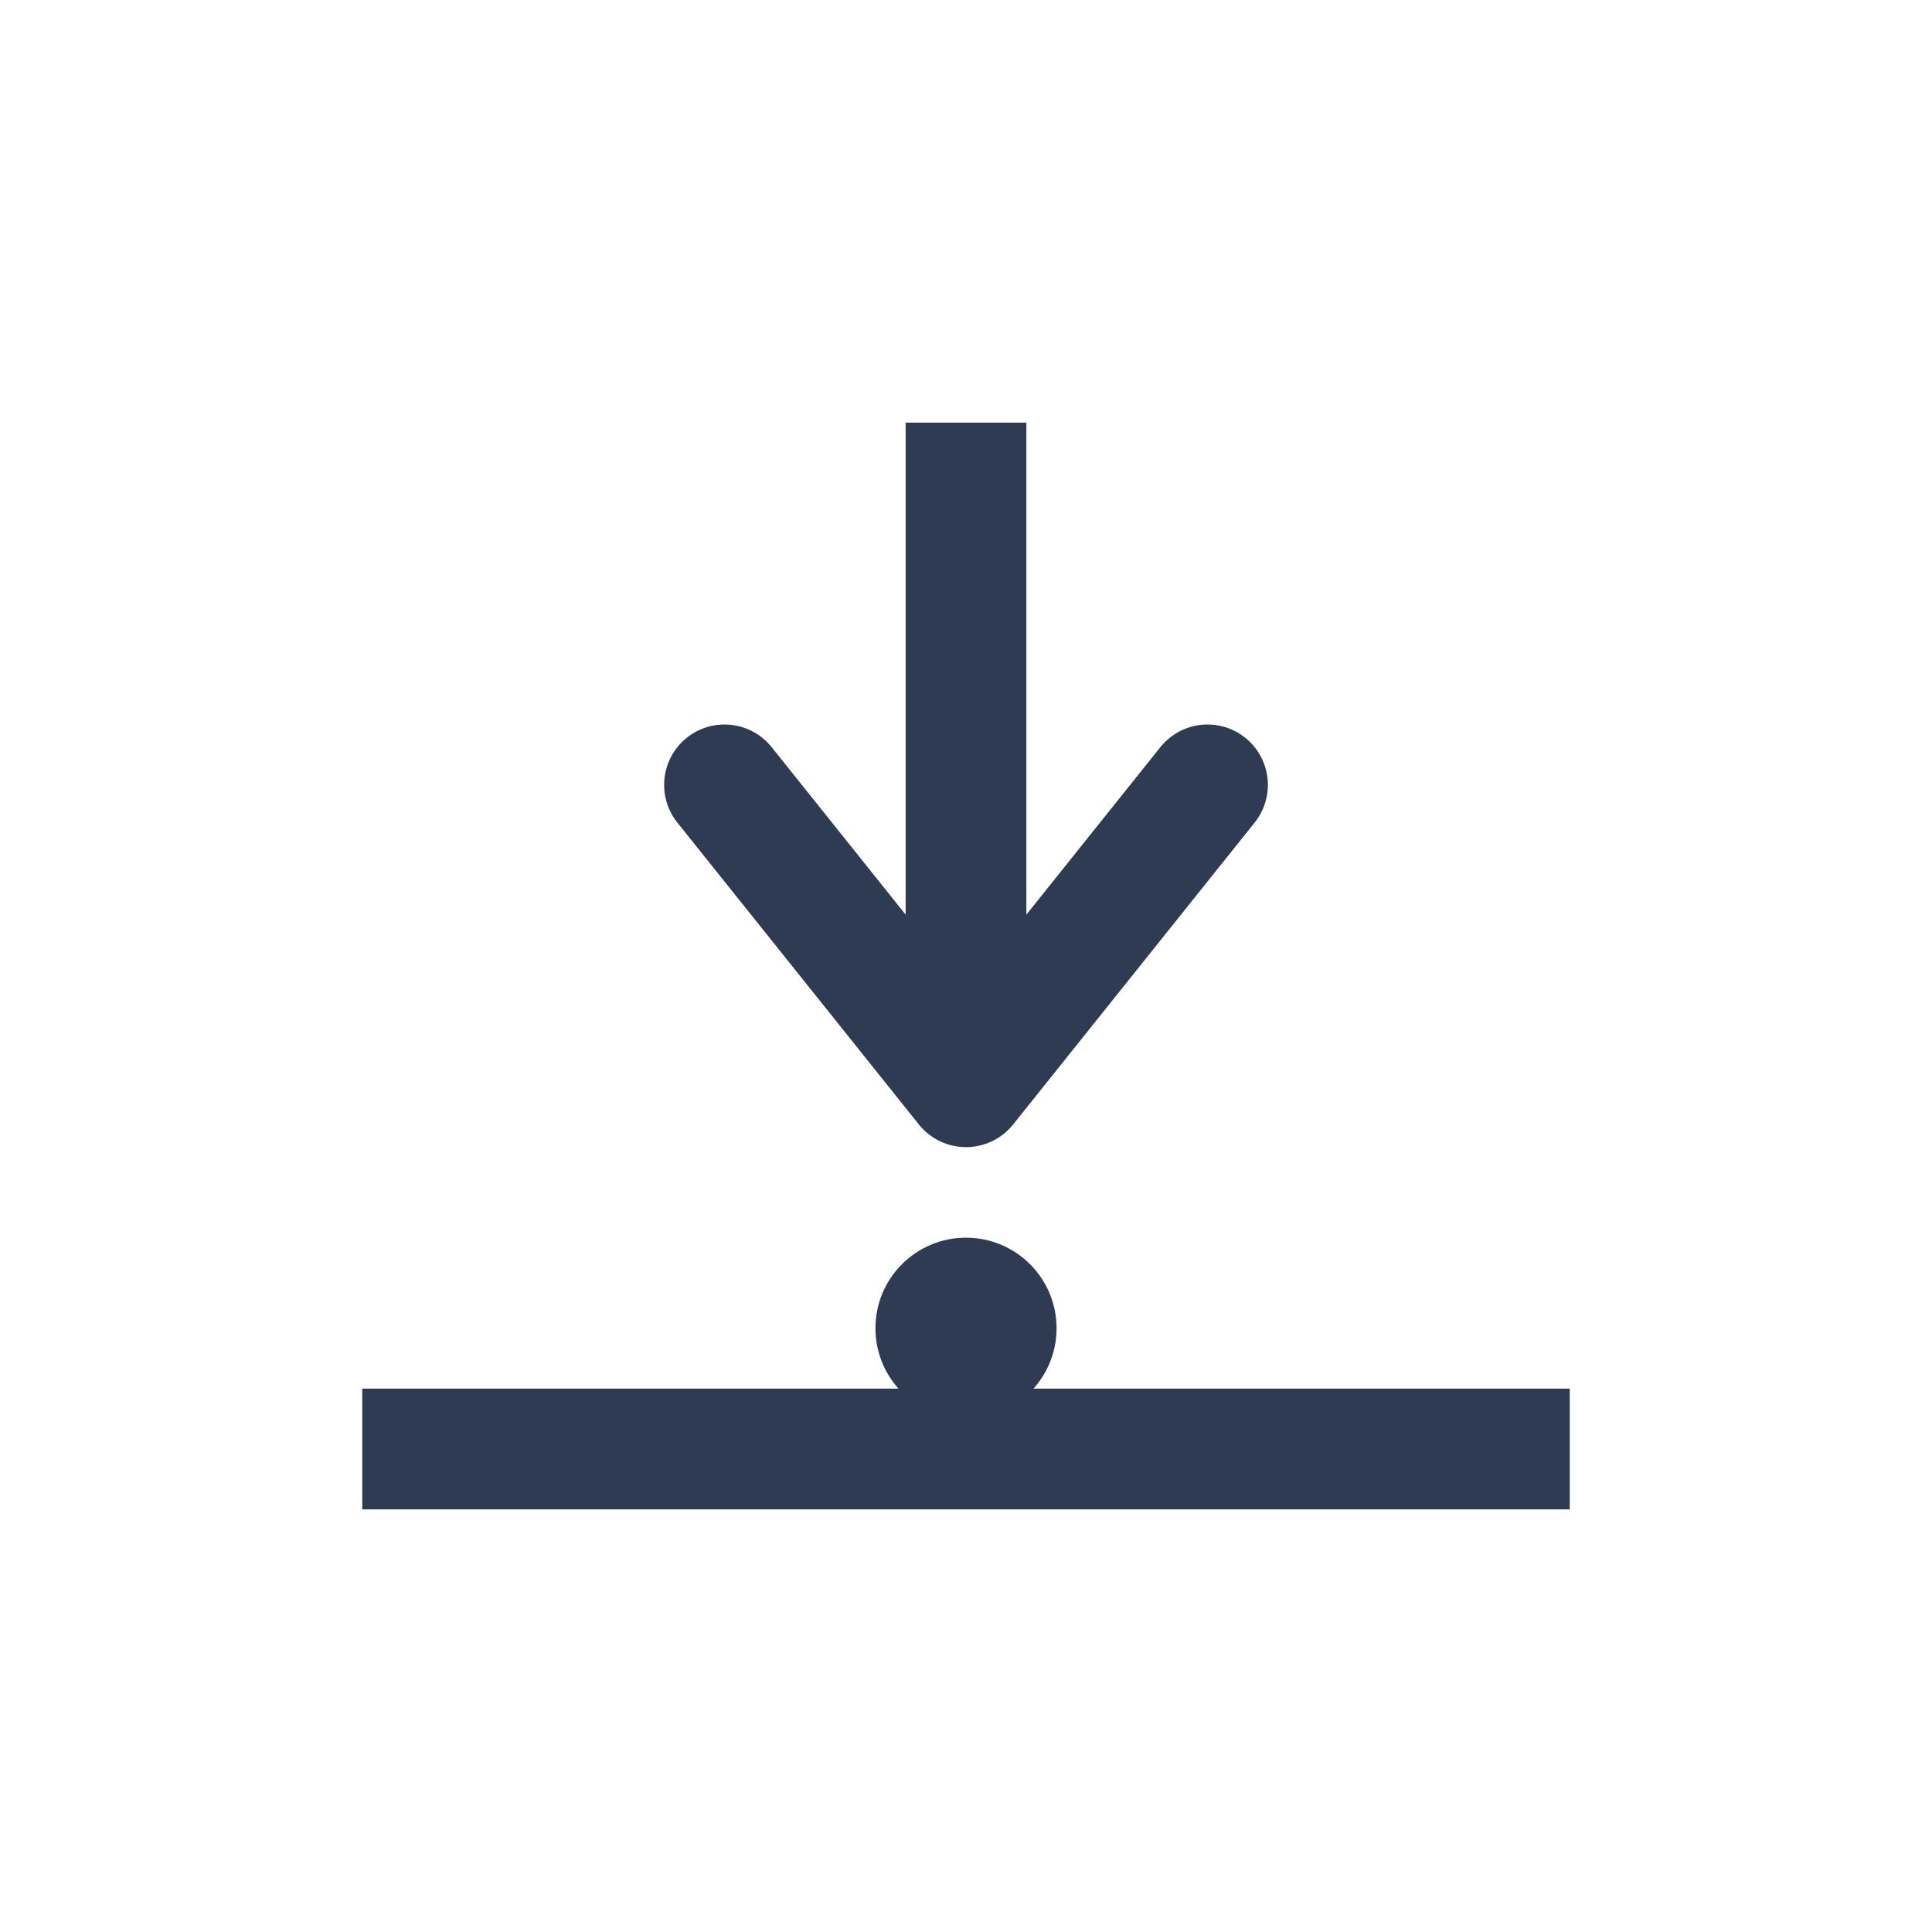
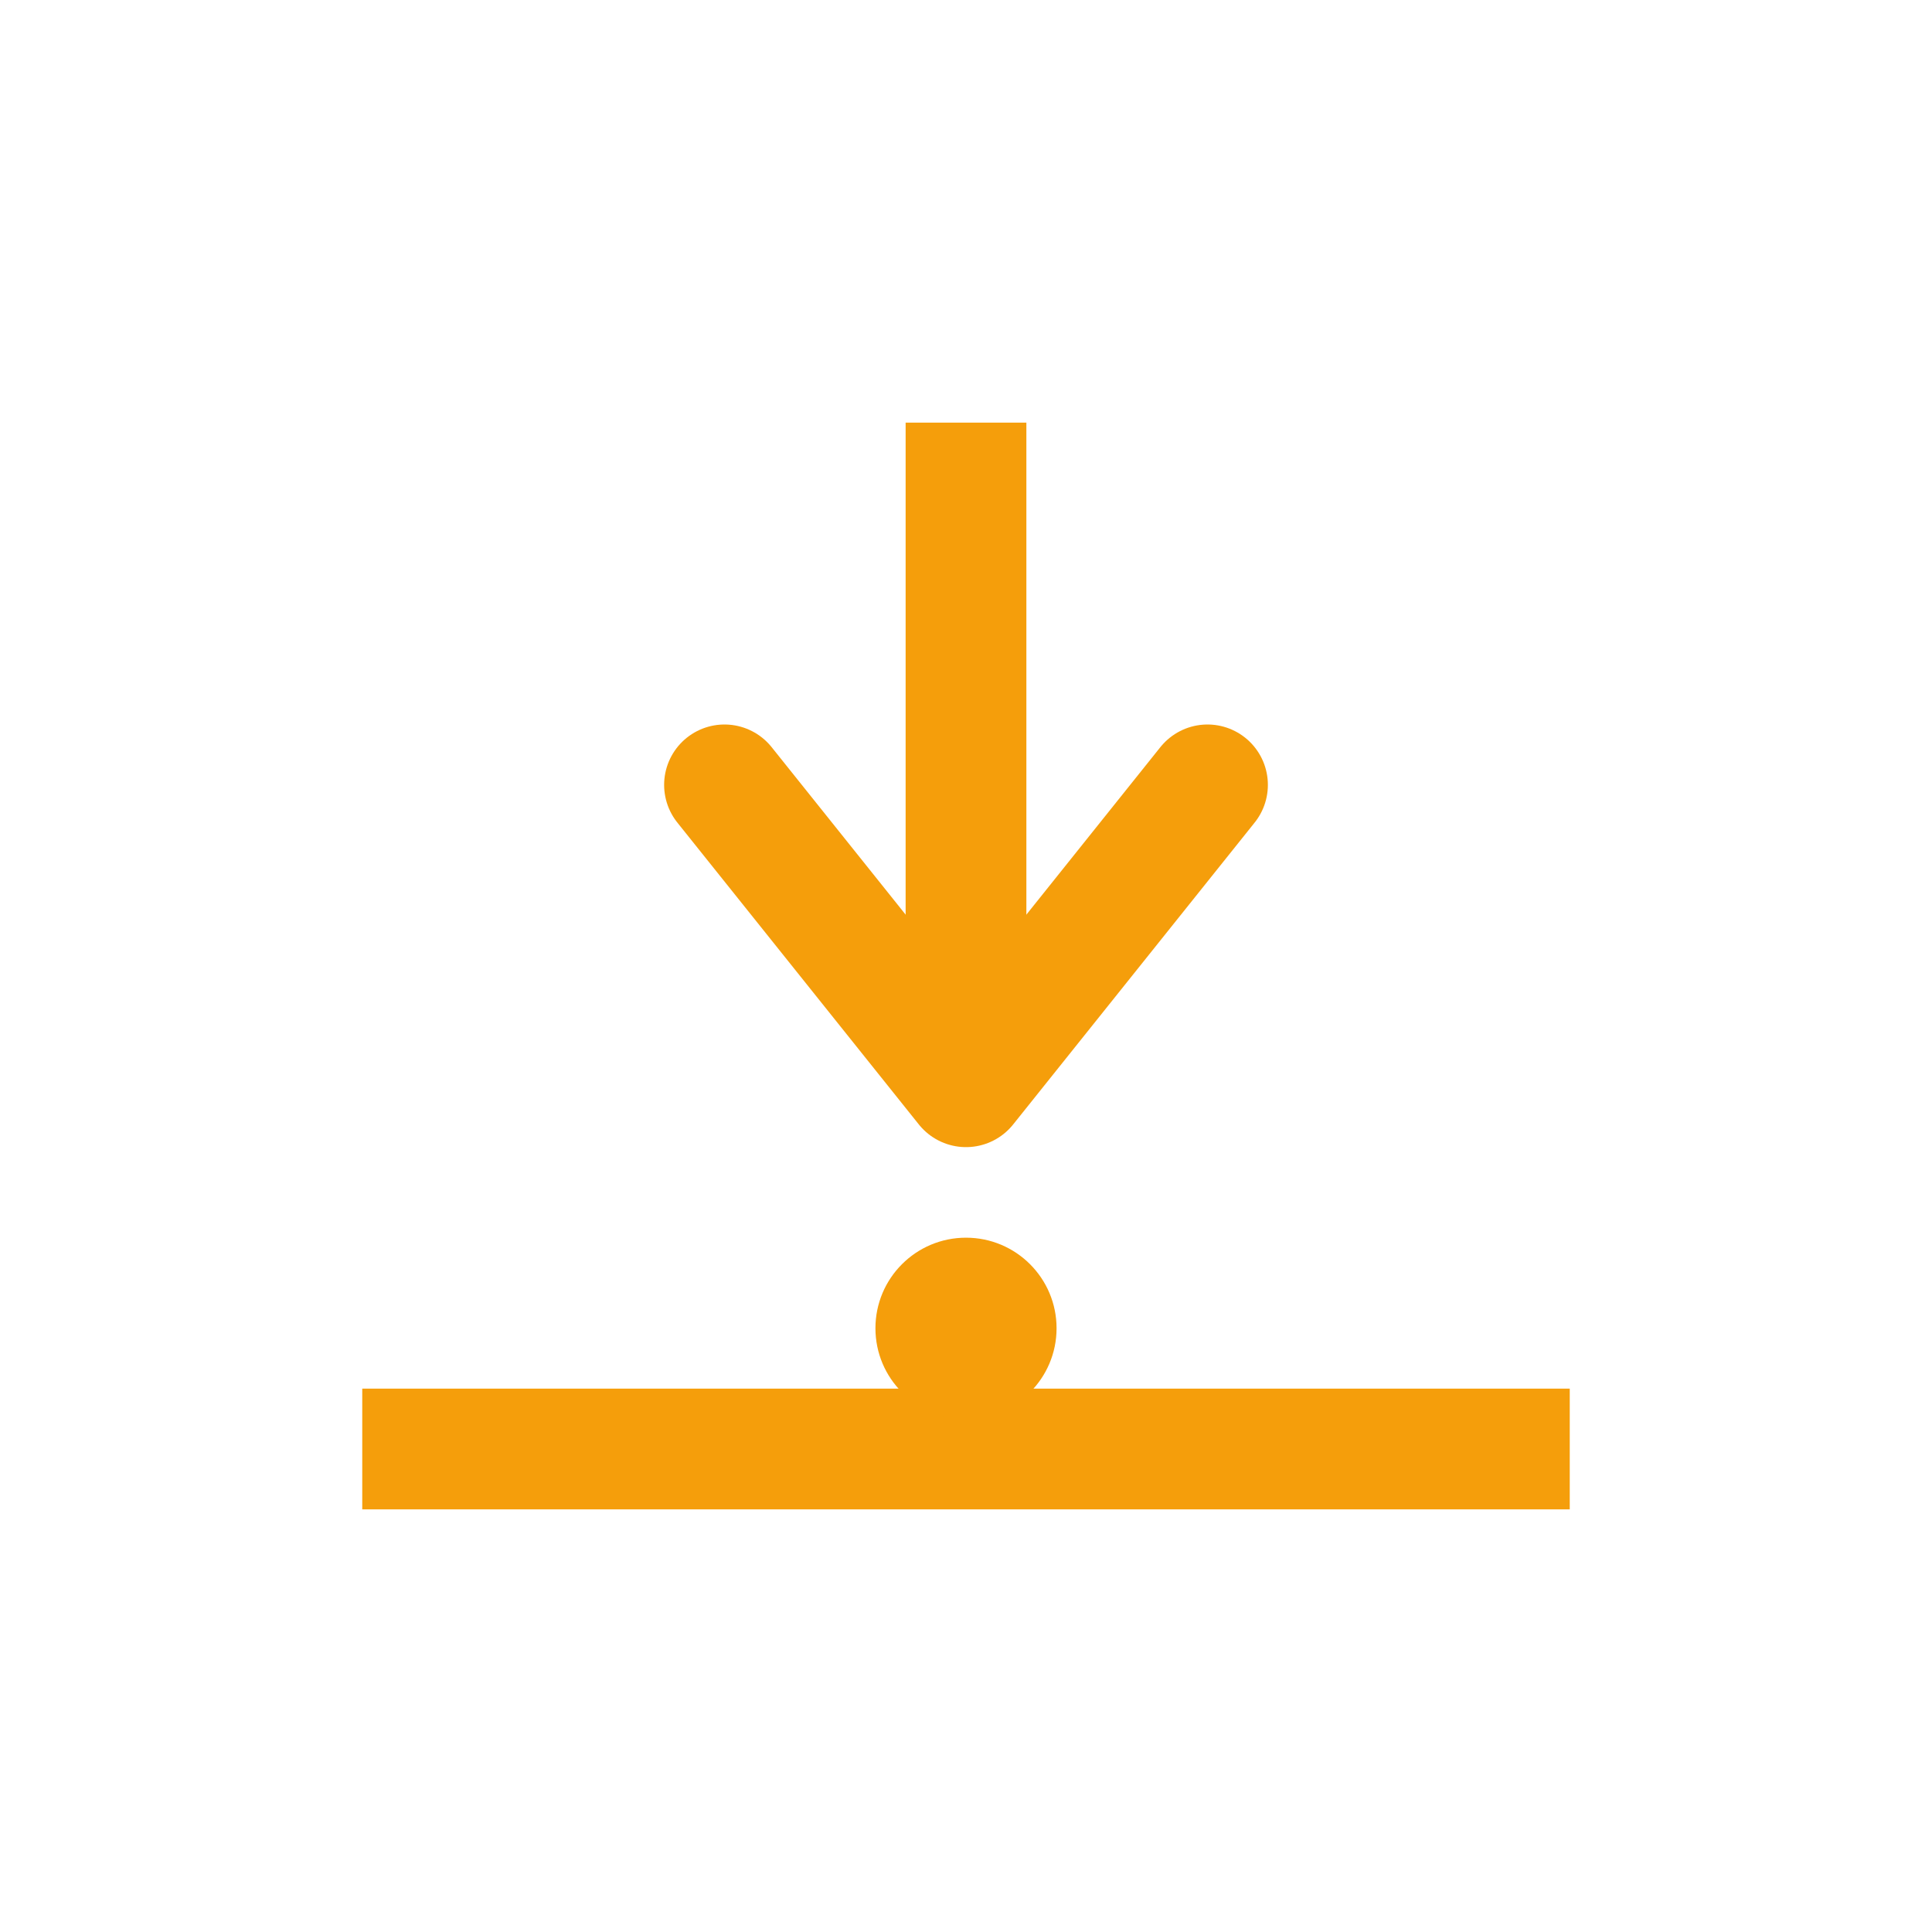
<svg xmlns="http://www.w3.org/2000/svg" width="64" height="64" viewBox="0 0 64 64" fill="none">
-   <path d="M12 48h40" stroke="#2F3B52" stroke-width="4" />
-   <path d="M32 14v20" stroke="#2F3B52" stroke-width="4" />
-   <path d="M24 26l8 10 8-10" stroke="#2F3B52" stroke-width="4" stroke-linecap="round" stroke-linejoin="round" />
-   <circle cx="32" cy="44" r="3" fill="#2F3B52" />
+   <path d="M12 48h40" stroke="#F59E0B" stroke-width="4" />
+   <path d="M32 14v20" stroke="#F59E0B" stroke-width="4" />
+   <path d="M24 26l8 10 8-10" stroke="#F59E0B" stroke-width="4" stroke-linecap="round" stroke-linejoin="round" />
+   <circle cx="32" cy="44" r="3" fill="#F59E0B" />
</svg>
